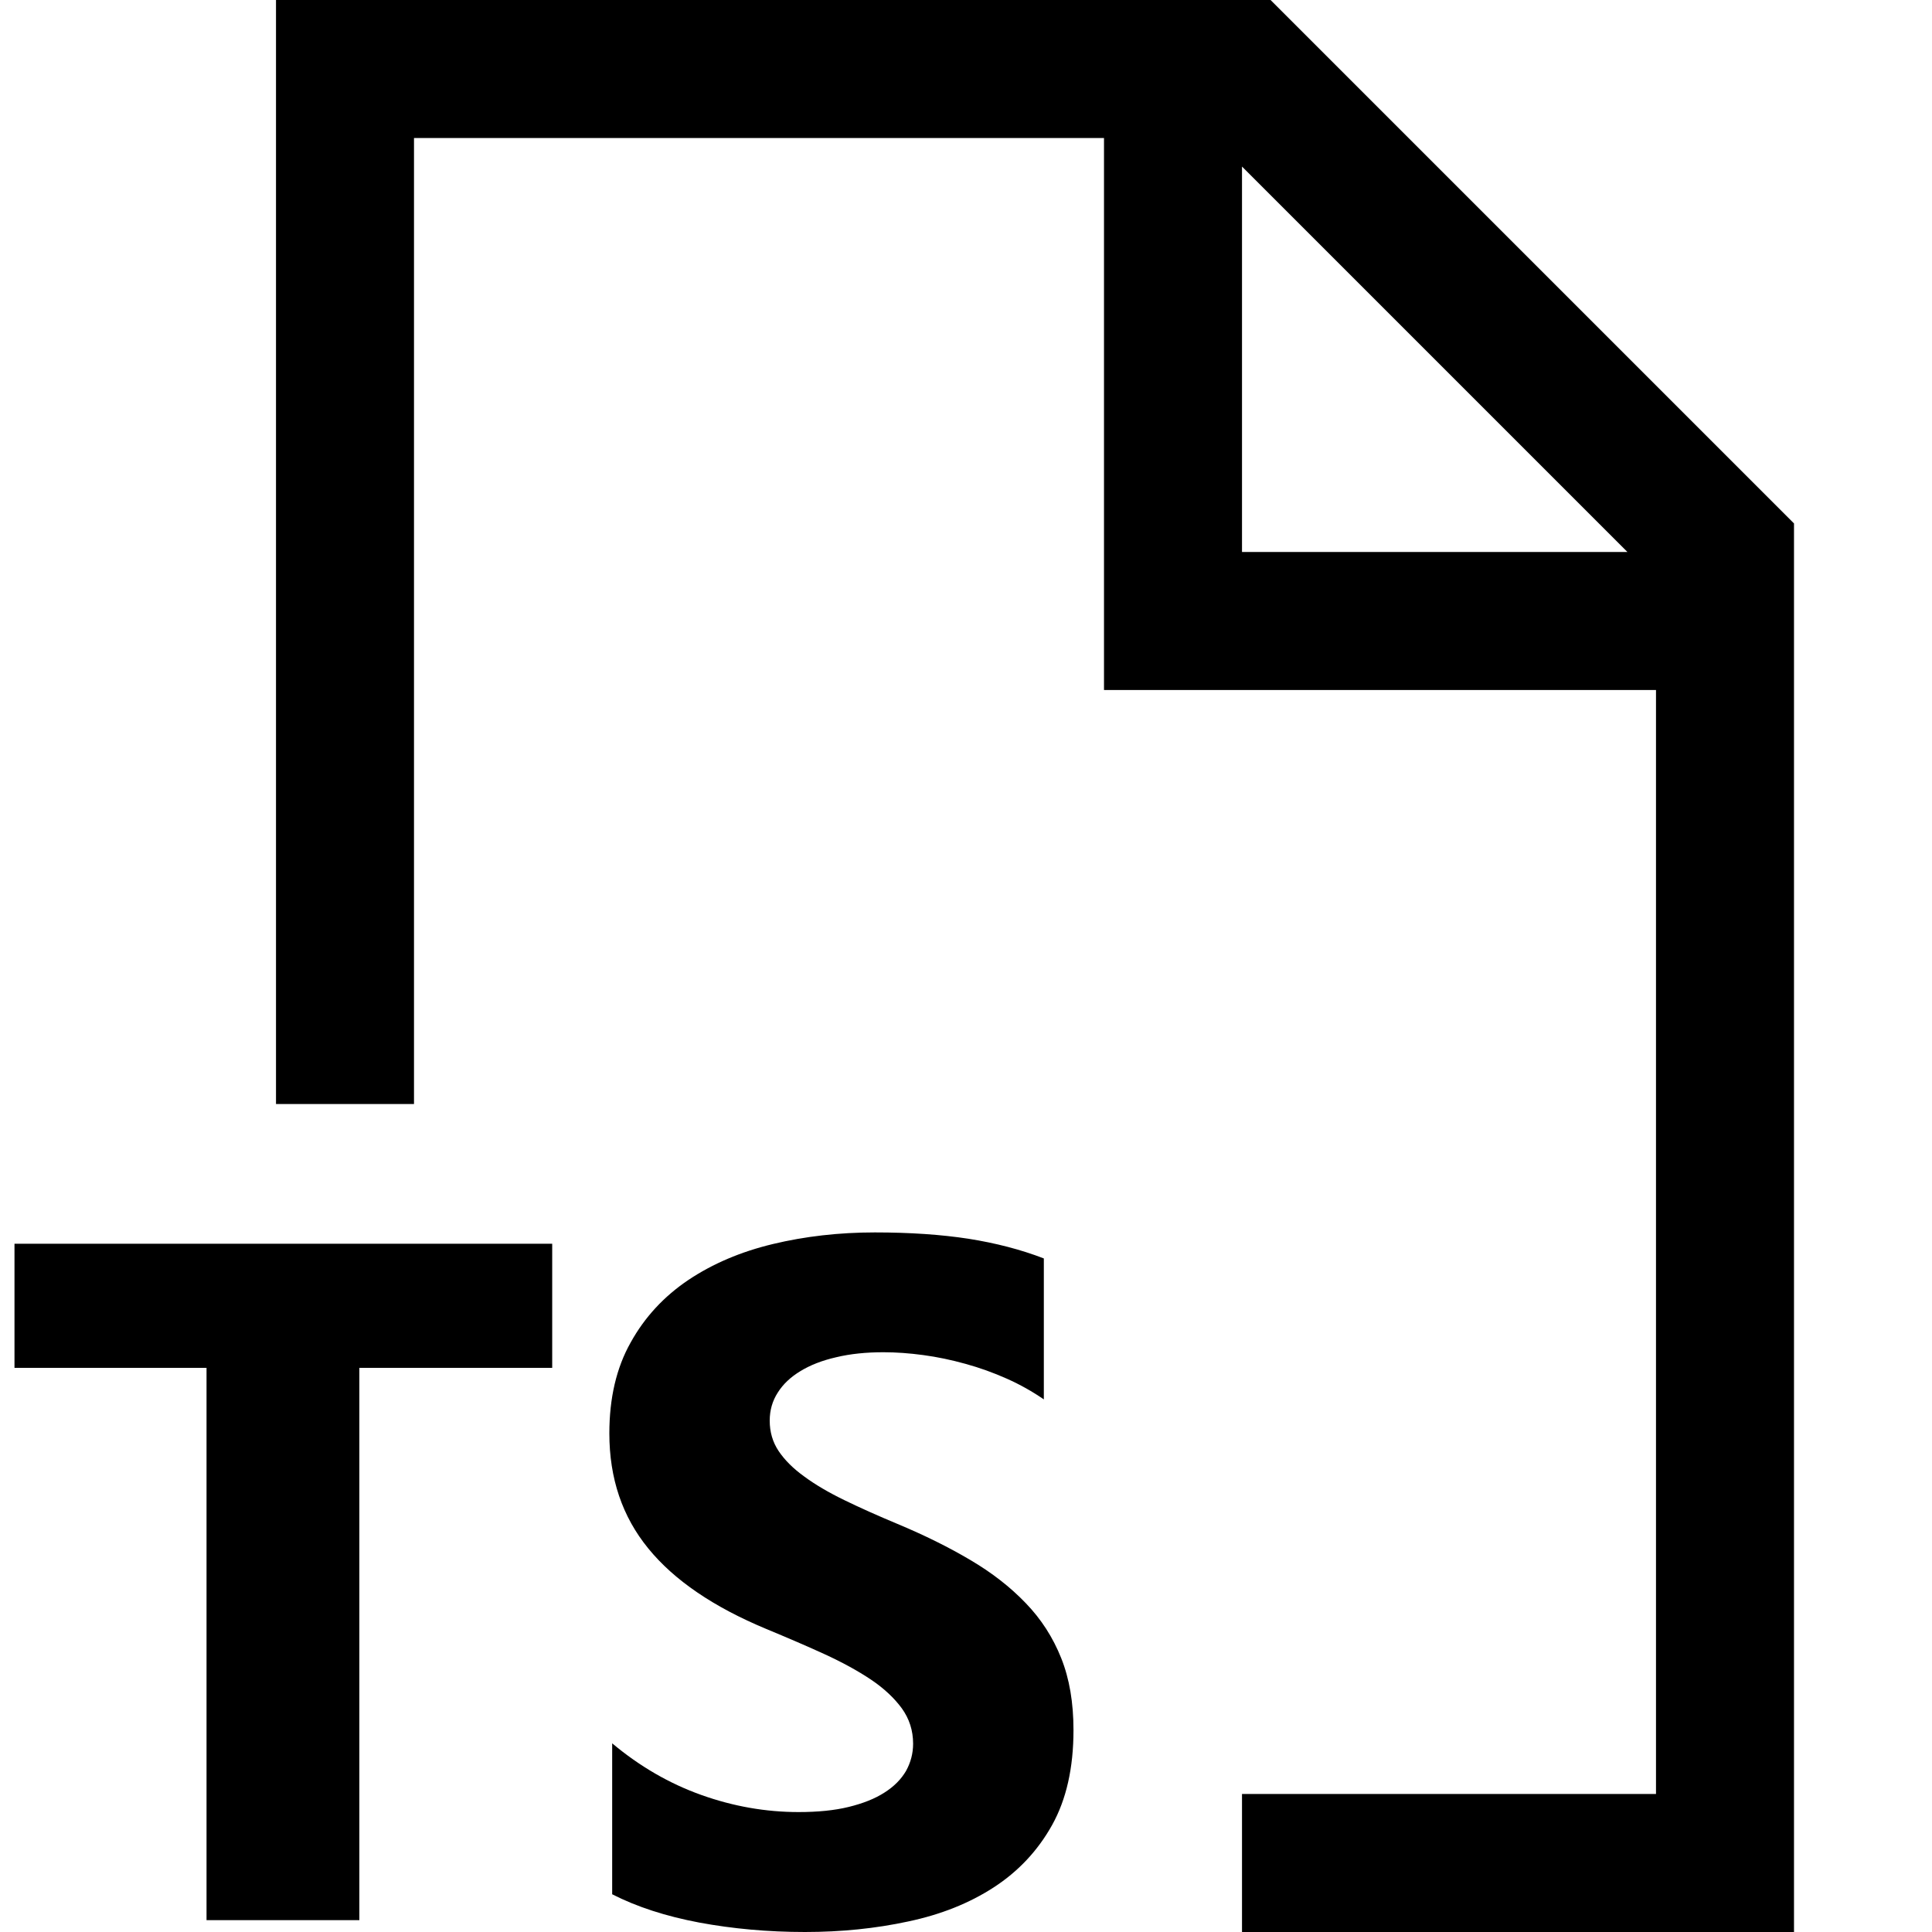
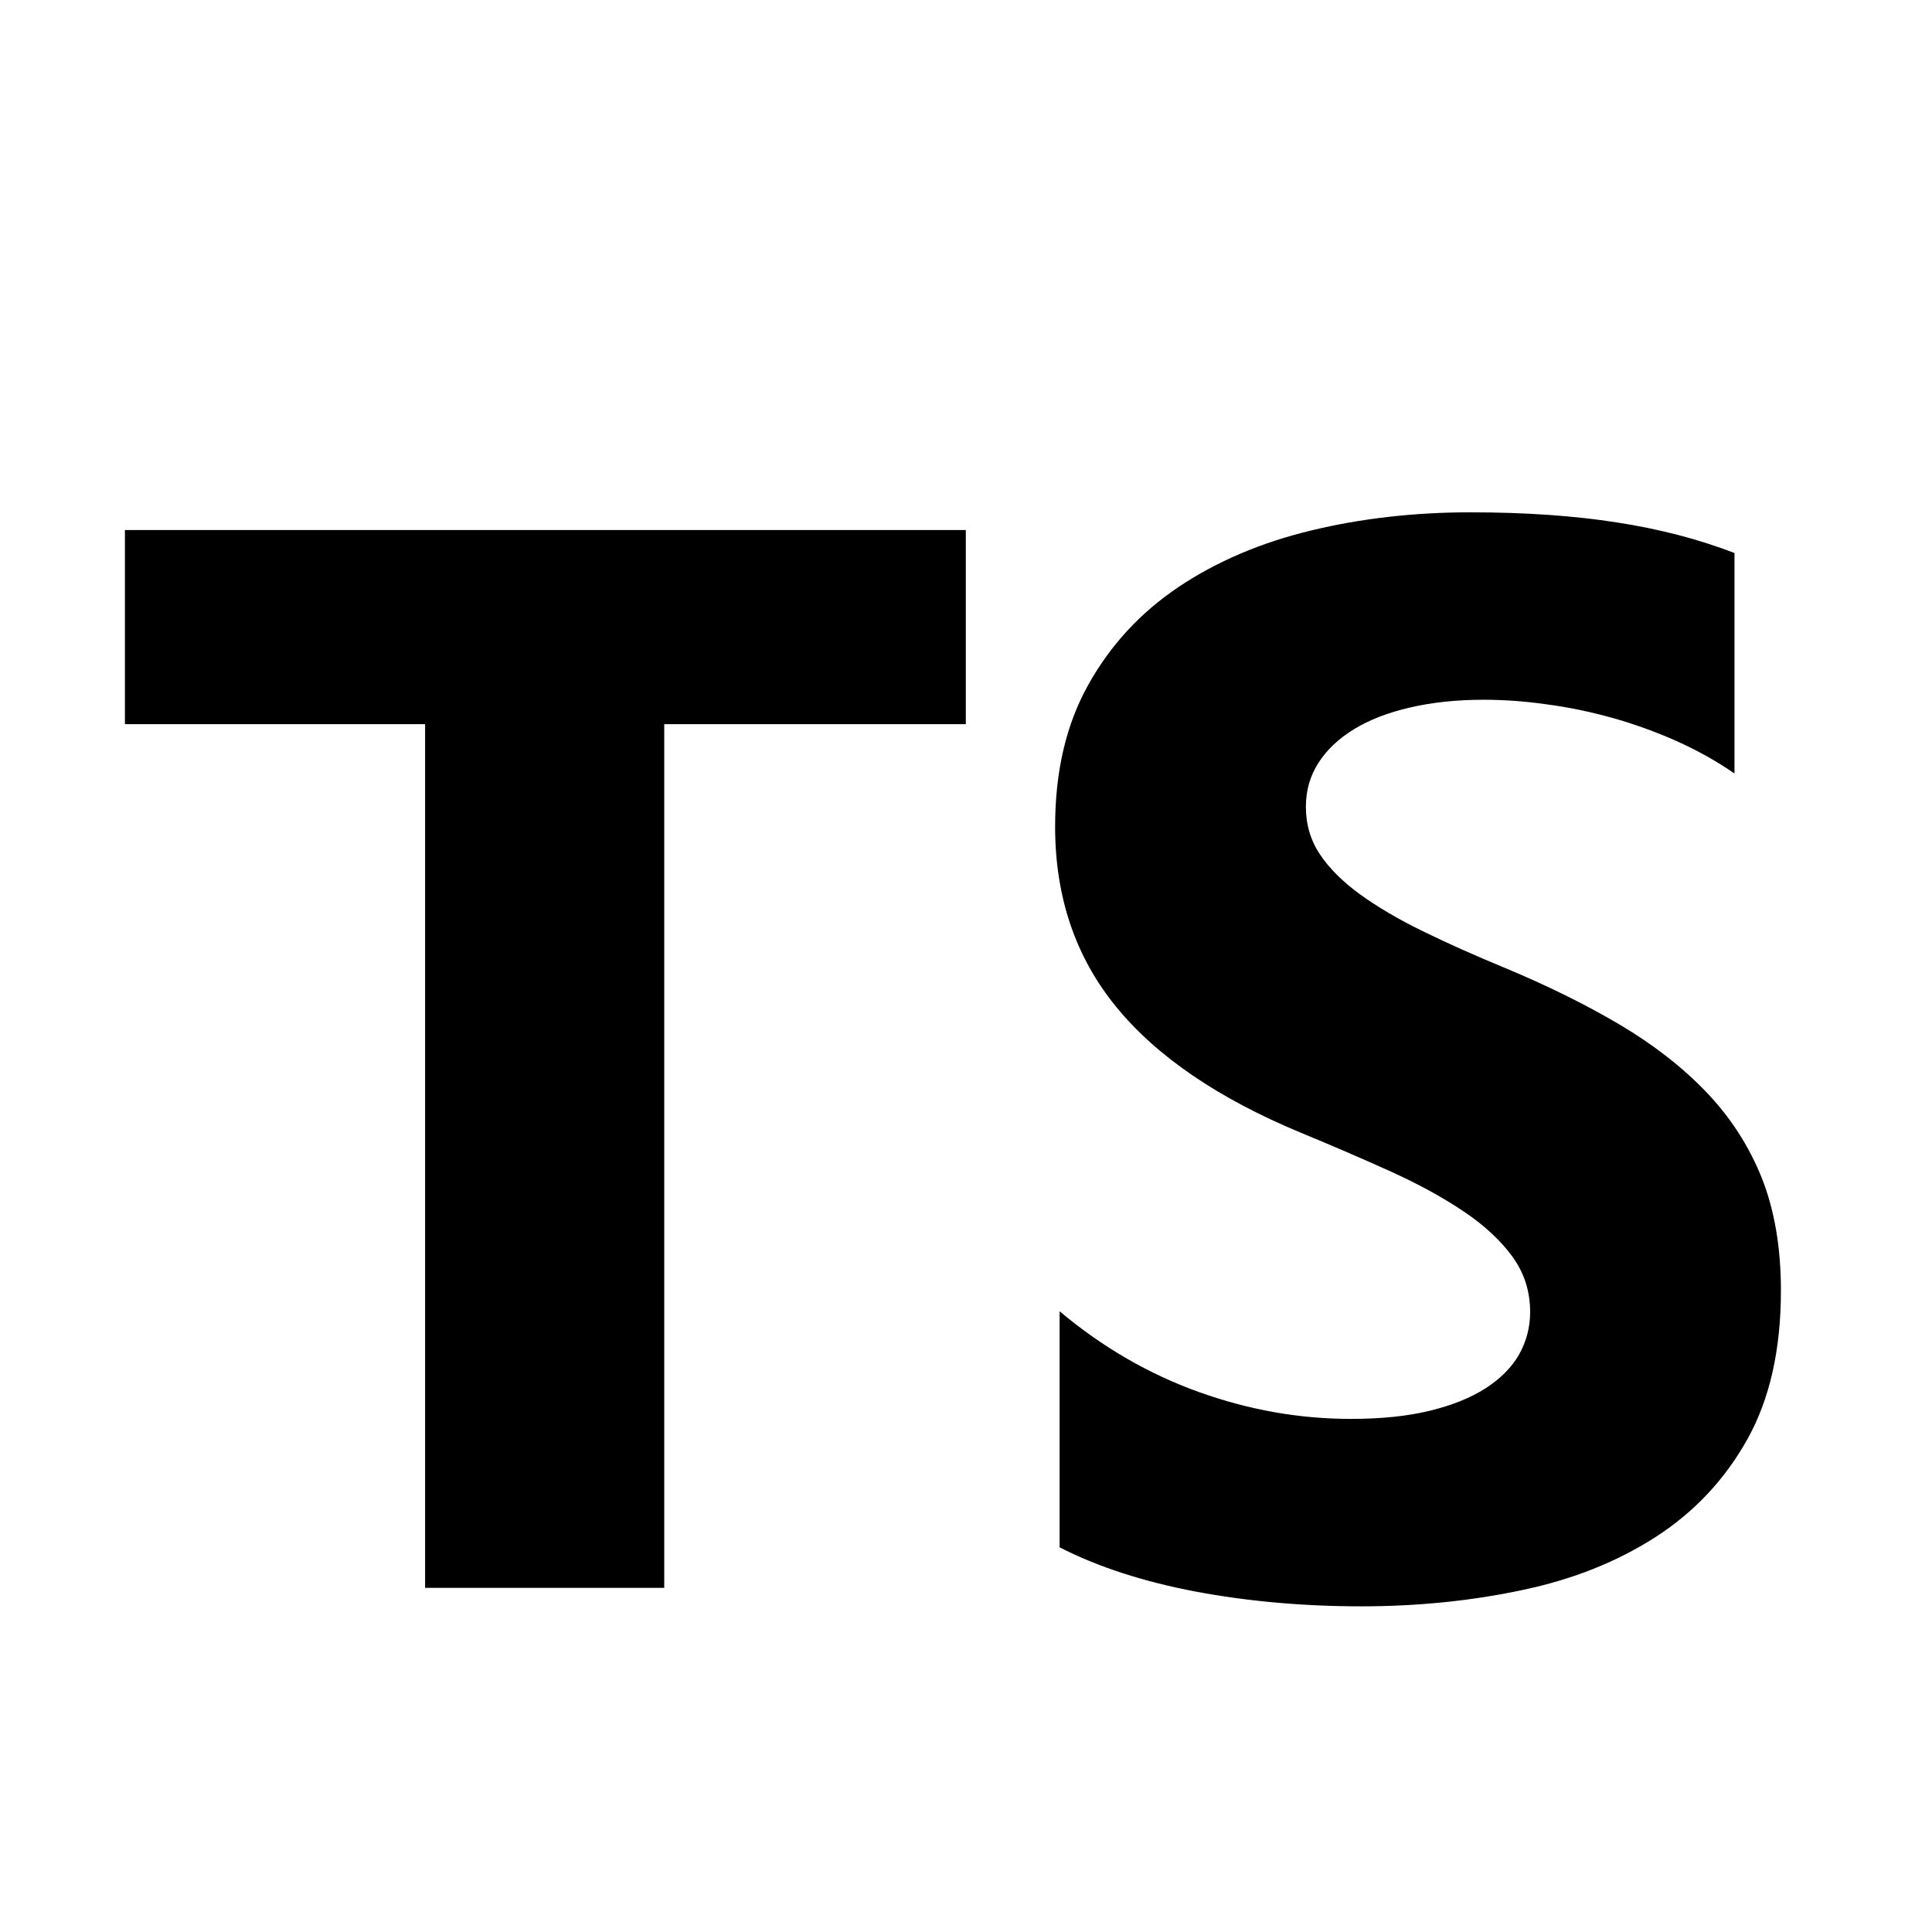
<svg xmlns="http://www.w3.org/2000/svg" viewBox="0 0 448 448">
-   <path d="M294.624 0H64v256h32V32h160v128h128v256h-96v32h128V121.376L294.624 0zM288 128V38.624L377.376 128H288zM128.047 317.188H83.328V445.25H47.891V317.188H3.359v-28.781h124.688v28.781zm13.906 122.062v-35c6.344 5.313 13.219 9.313 20.656 11.969s14.969 3.969 22.563 3.969c4.438 0 8.313-.375 11.625-1.188s6.094-1.906 8.313-3.344c2.219-1.406 3.875-3.094 5-5.031 1.063-1.938 1.625-4.031 1.625-6.281 0-3.063-.875-5.781-2.625-8.219-1.75-2.375-4.125-4.625-7.156-6.656s-6.625-4-10.781-5.906-8.625-3.813-13.438-5.813c-12.25-5.094-21.406-11.313-27.406-18.688-6.031-7.375-9.031-16.25-9.031-26.688 0-8.156 1.625-15.188 4.938-21.063 3.25-5.875 7.719-10.688 13.375-14.5 5.656-3.781 12.188-6.563 19.625-8.344s15.313-2.688 23.625-2.688c8.188 0 15.406.5 21.719 1.469 6.313 1 12.125 2.5 17.469 4.563V324.5c-2.625-1.813-5.5-3.438-8.594-4.813s-6.281-2.531-9.594-3.438c-3.25-.906-6.531-1.594-9.781-2.031s-6.313-.656-9.219-.656c-4.031 0-7.688.375-10.938 1.156-3.313.75-6.063 1.844-8.313 3.219-2.281 1.375-4.031 3.031-5.25 4.969-1.25 1.938-1.875 4.094-1.875 6.531 0 2.625.688 4.969 2.063 7.031 1.406 2.094 3.375 4.063 5.938 5.906 2.531 1.875 5.625 3.688 9.281 5.469s7.781 3.625 12.344 5.531c6.281 2.625 11.906 5.406 16.906 8.375 5 2.938 9.281 6.281 12.844 10 3.594 3.719 6.313 7.969 8.219 12.75s2.844 10.313 2.844 16.688c0 8.75-1.656 16.094-4.969 22.031s-7.844 10.75-13.531 14.438-12.281 6.313-19.844 7.906c-7.531 1.625-15.5 2.438-23.906 2.438-8.594 0-16.781-.75-24.531-2.188-7.784-1.468-14.502-3.656-20.19-6.562z" />
+   <path d="M223.956 167.917h-69.93v200.28H98.573v-200.28H28.968v-45.011h194.989v45.011zm21.752 190.881v-54.734c9.9 8.319 20.667 14.55 32.297 18.728 11.633 4.174 23.37 6.228 35.254 6.228 6.951 0 12.998-.612 18.219-1.873 5.188-1.261 9.51-2.987 13.001-5.221 3.455-2.231 6.047-4.823 7.777-7.85a19.823 19.823 0 0 0 2.559-9.83c0-4.823-1.371-9.074-4.108-12.854-2.736-3.746-6.482-7.238-11.198-10.406-4.753-3.204-10.336-6.302-16.851-9.255a652.627 652.627 0 0 0-21.029-9.074c-19.159-7.957-33.455-17.718-42.85-29.24-9.399-11.523-14.115-25.42-14.115-41.733 0-12.784 2.555-23.732 7.703-32.913 5.114-9.181 12.102-16.744 20.959-22.684 8.824-5.907 19.049-10.262 30.678-13.072 11.633-2.81 23.945-4.215 36.947-4.215 12.784 0 24.089.793 33.956 2.341 9.867 1.512 18.975 3.89 27.293 7.094v51.132c-4.104-2.843-8.606-5.365-13.429-7.526a109.37 109.37 0 0 0-14.982-5.402c-5.114-1.405-10.225-2.485-15.302-3.131a102.483 102.483 0 0 0-14.44-1.047c-6.268 0-11.991.612-17.105 1.803-5.151 1.187-9.469 2.88-12.998 5.041-3.529 2.161-6.268 4.753-8.212 7.777-1.943 3.027-2.916 6.412-2.916 10.192 0 4.104 1.08 7.777 3.241 11.018 2.161 3.241 5.258 6.338 9.255 9.255 3.997 2.88 8.82 5.76 14.51 8.532 5.726 2.81 12.172 5.69 19.336 8.643 9.83 4.104 18.617 8.462 26.431 13.072 7.813 4.646 14.513 9.83 20.096 15.664 5.579 5.833 9.864 12.459 12.854 19.915 2.954 7.489 4.428 16.165 4.428 26.106 0 13.684-2.592 25.17-7.777 34.458-5.188 9.292-12.246 16.818-21.139 22.577-8.894 5.763-19.229 9.904-31.04 12.389-11.81 2.518-24.27 3.779-37.375 3.779-13.433 0-26.254-1.15-38.389-3.422-12.133-2.305-22.682-5.723-31.539-10.262z" />
</svg>
